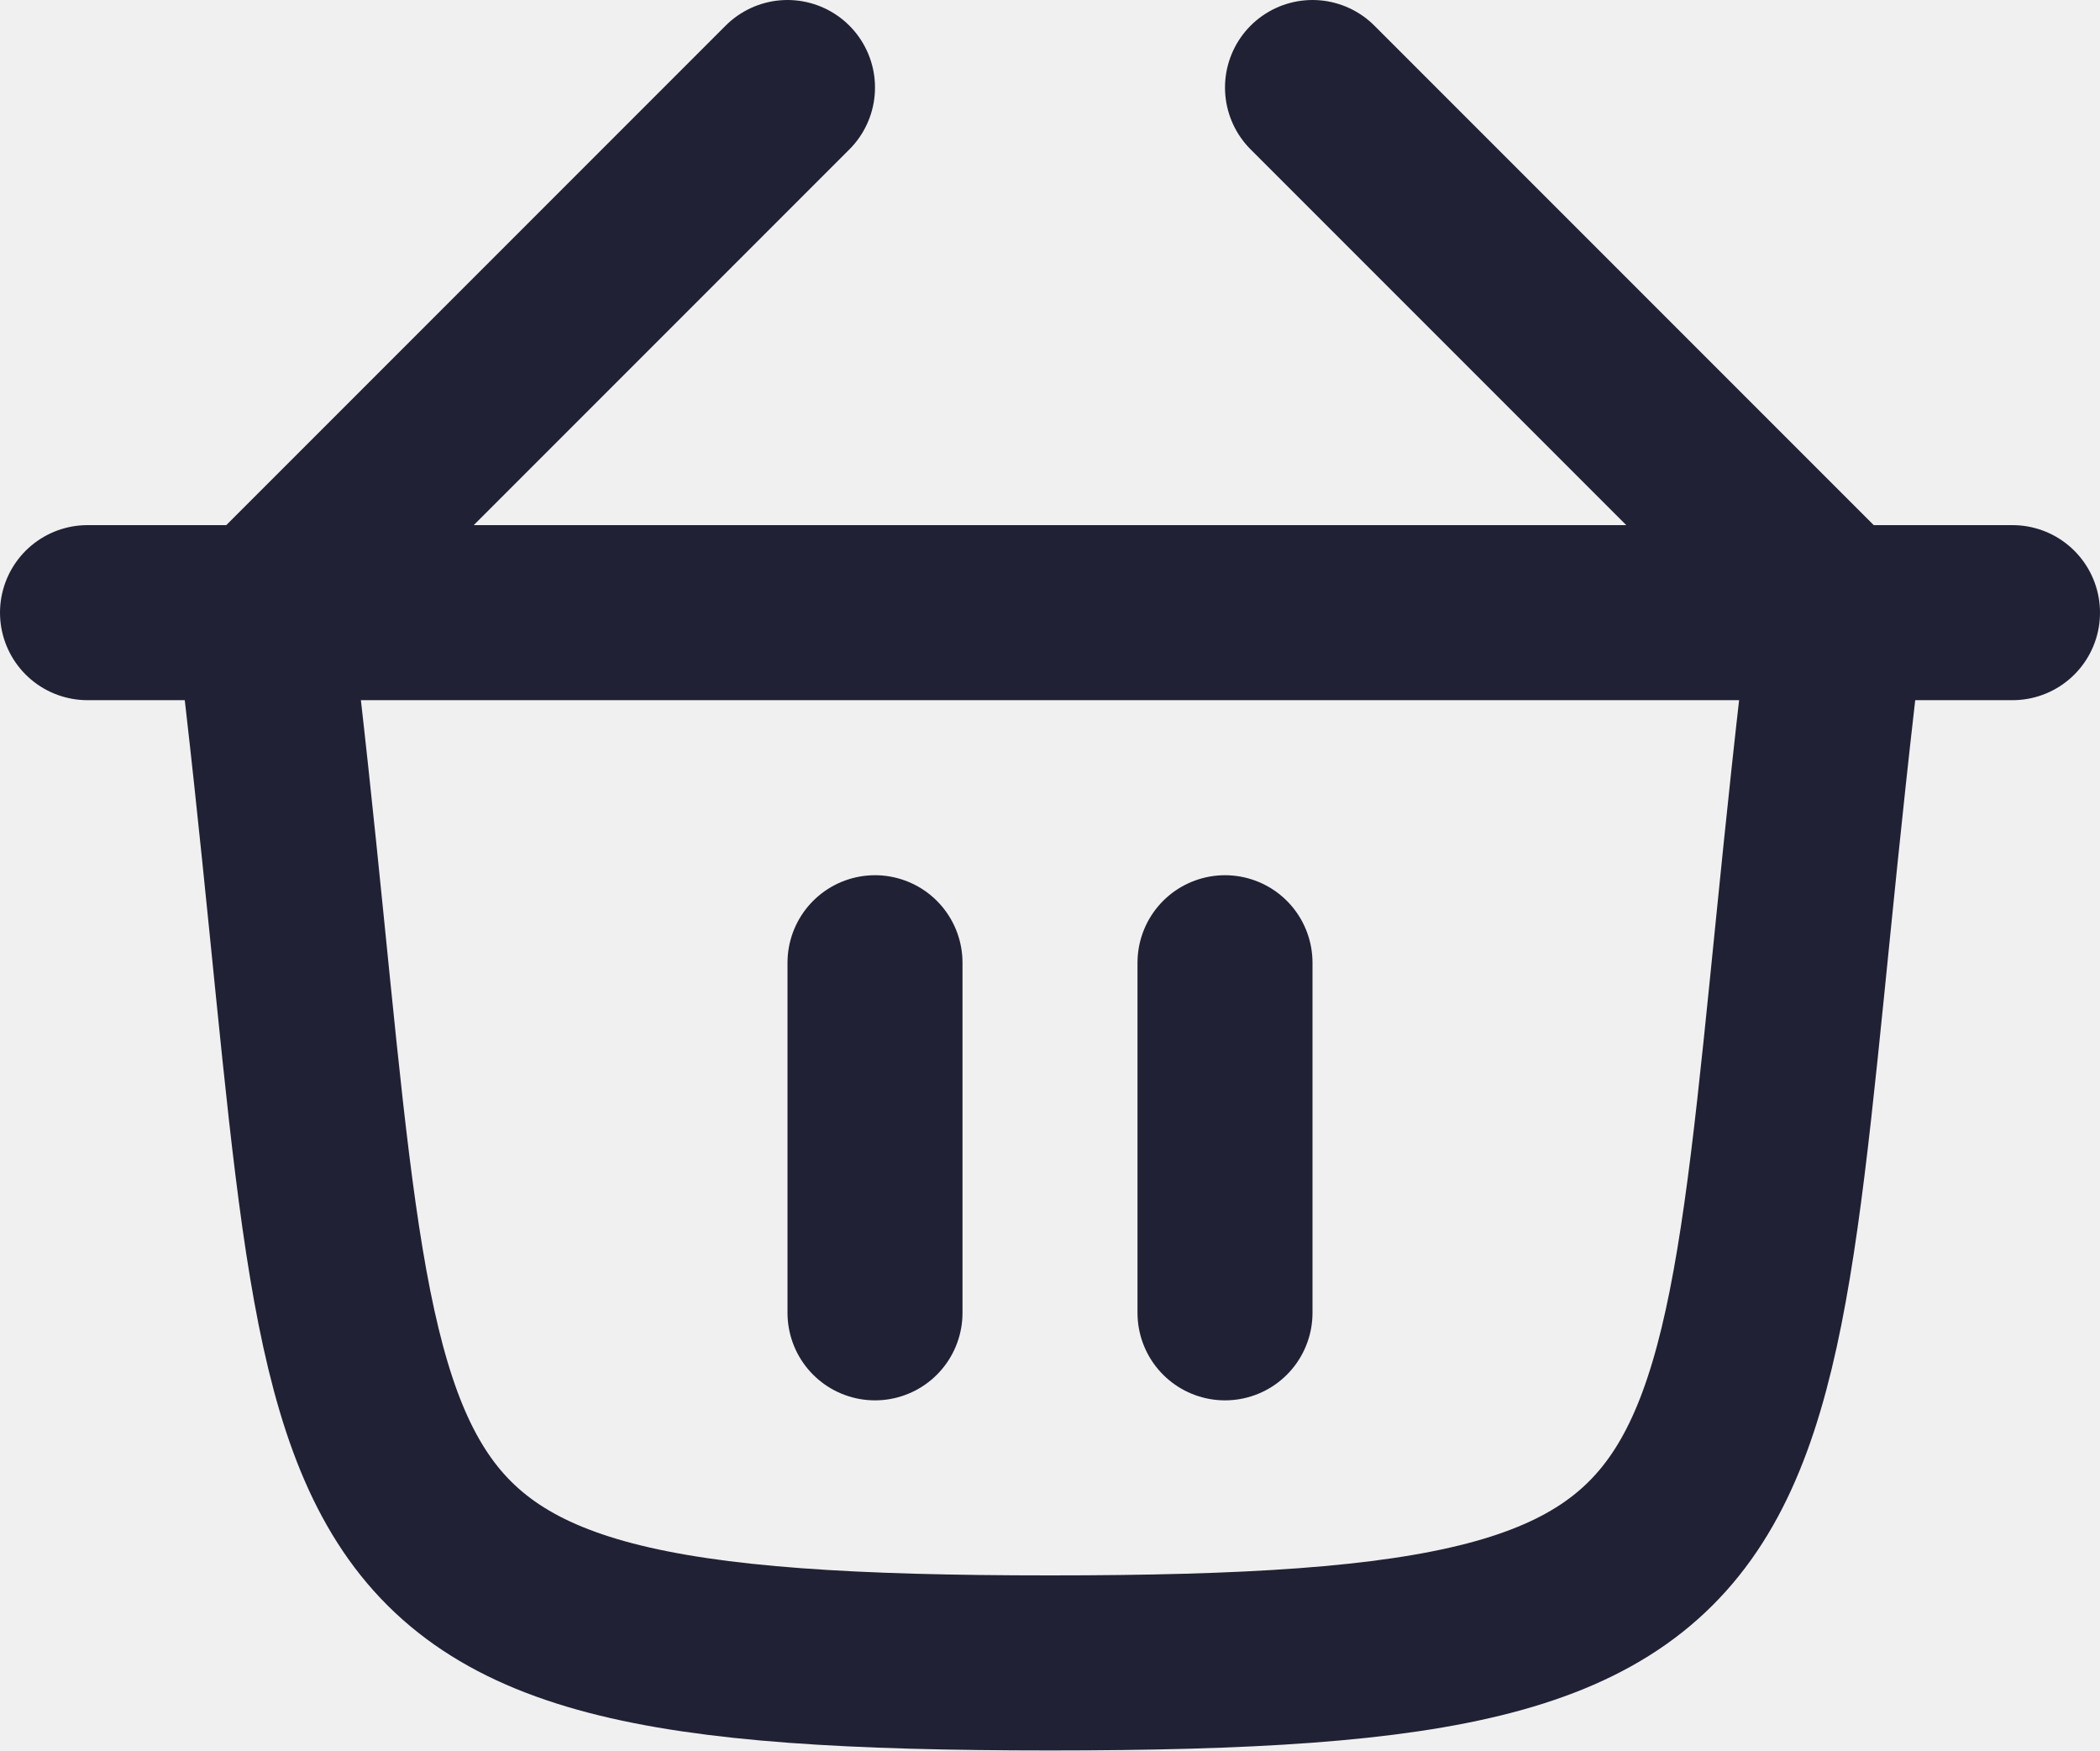
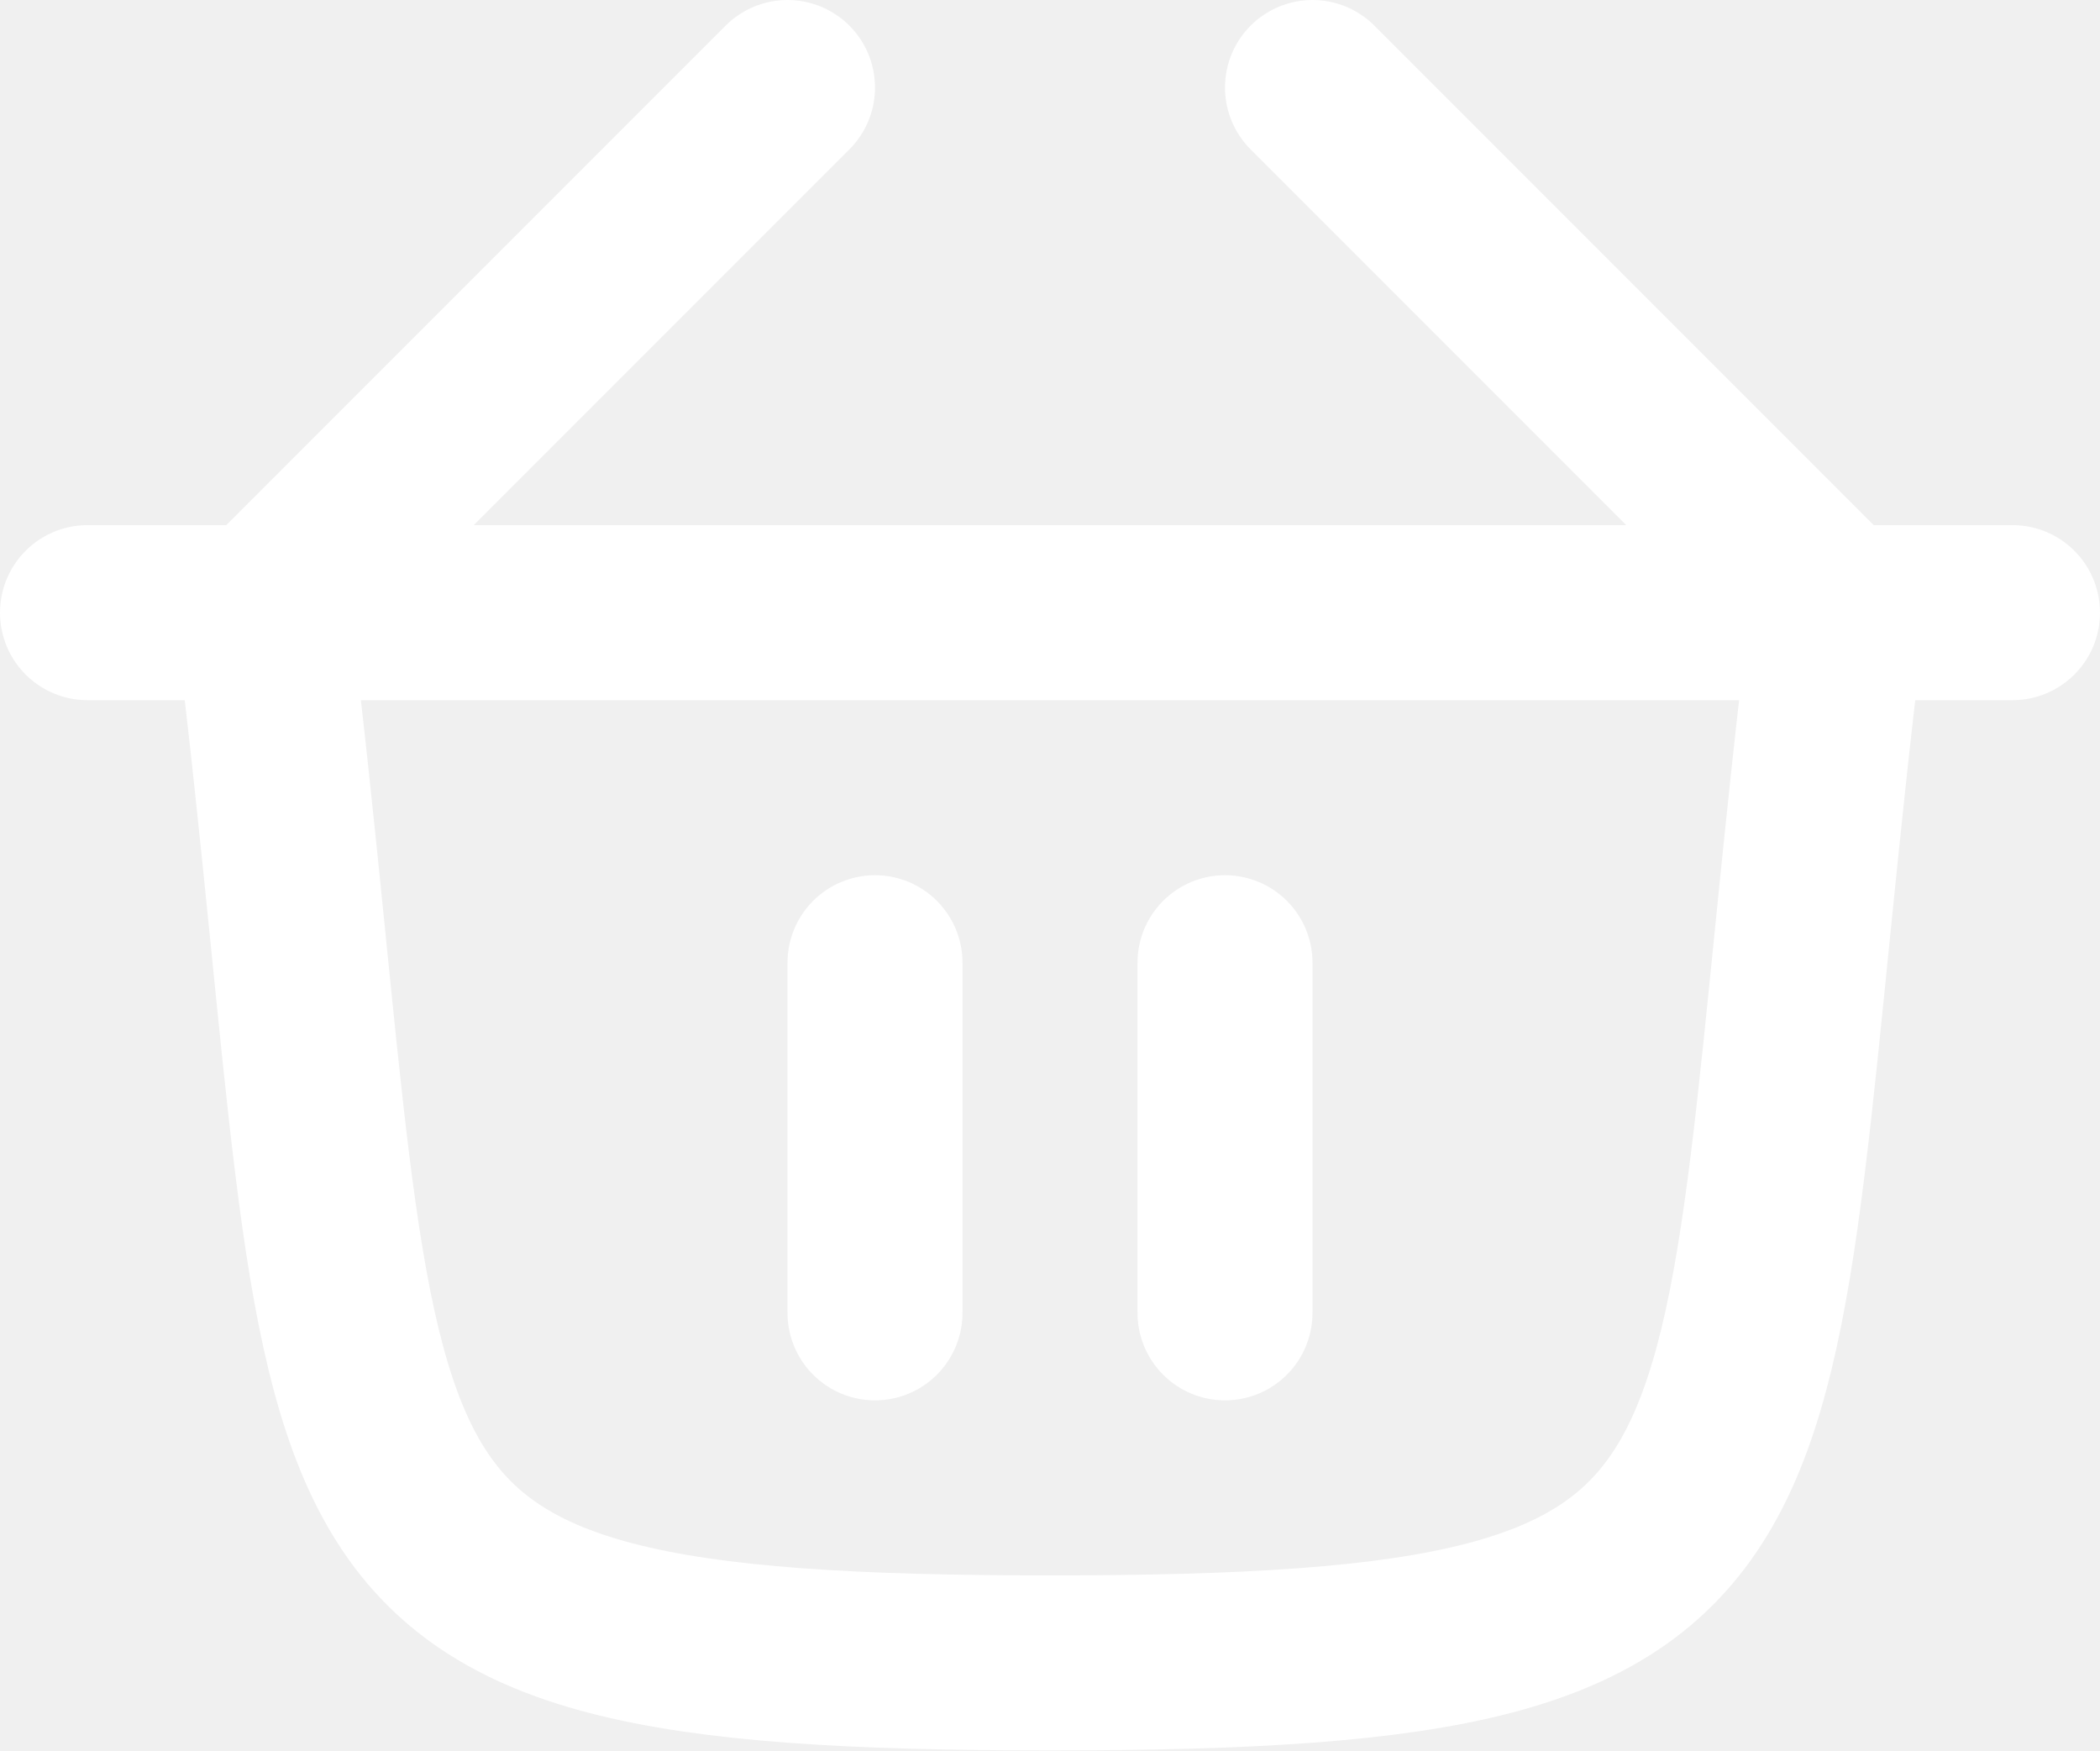
<svg xmlns="http://www.w3.org/2000/svg" width="24" height="20" viewBox="0 0 24 20" fill="none">
-   <path d="M9 1L3 7C4.286 17.5 3 19 12 19C21 19 19.714 17.5 21 7L15 1" stroke="#212135" stroke-width="2" stroke-linecap="round" stroke-linejoin="round" />
-   <path d="M1 7H23" stroke="#212135" stroke-width="2" stroke-linecap="round" stroke-linejoin="round" />
-   <path d="M10 11V15M14 11V15" stroke="#212135" stroke-width="2" stroke-linecap="round" stroke-linejoin="round" />
+   <path d="M9 1L3 7C4.286 17.5 3 19 12 19C21 19 19.714 17.5 21 7L15 1" stroke="#ffffff" stroke-width="2" stroke-linecap="round" stroke-linejoin="round" />
+   <path d="M1 7H23" stroke="#ffffff" stroke-width="2" stroke-linecap="round" stroke-linejoin="round" />
+   <path d="M10 11V15M14 11V15" stroke="#ffffff" stroke-width="2" stroke-linecap="round" stroke-linejoin="round" />
</svg>
